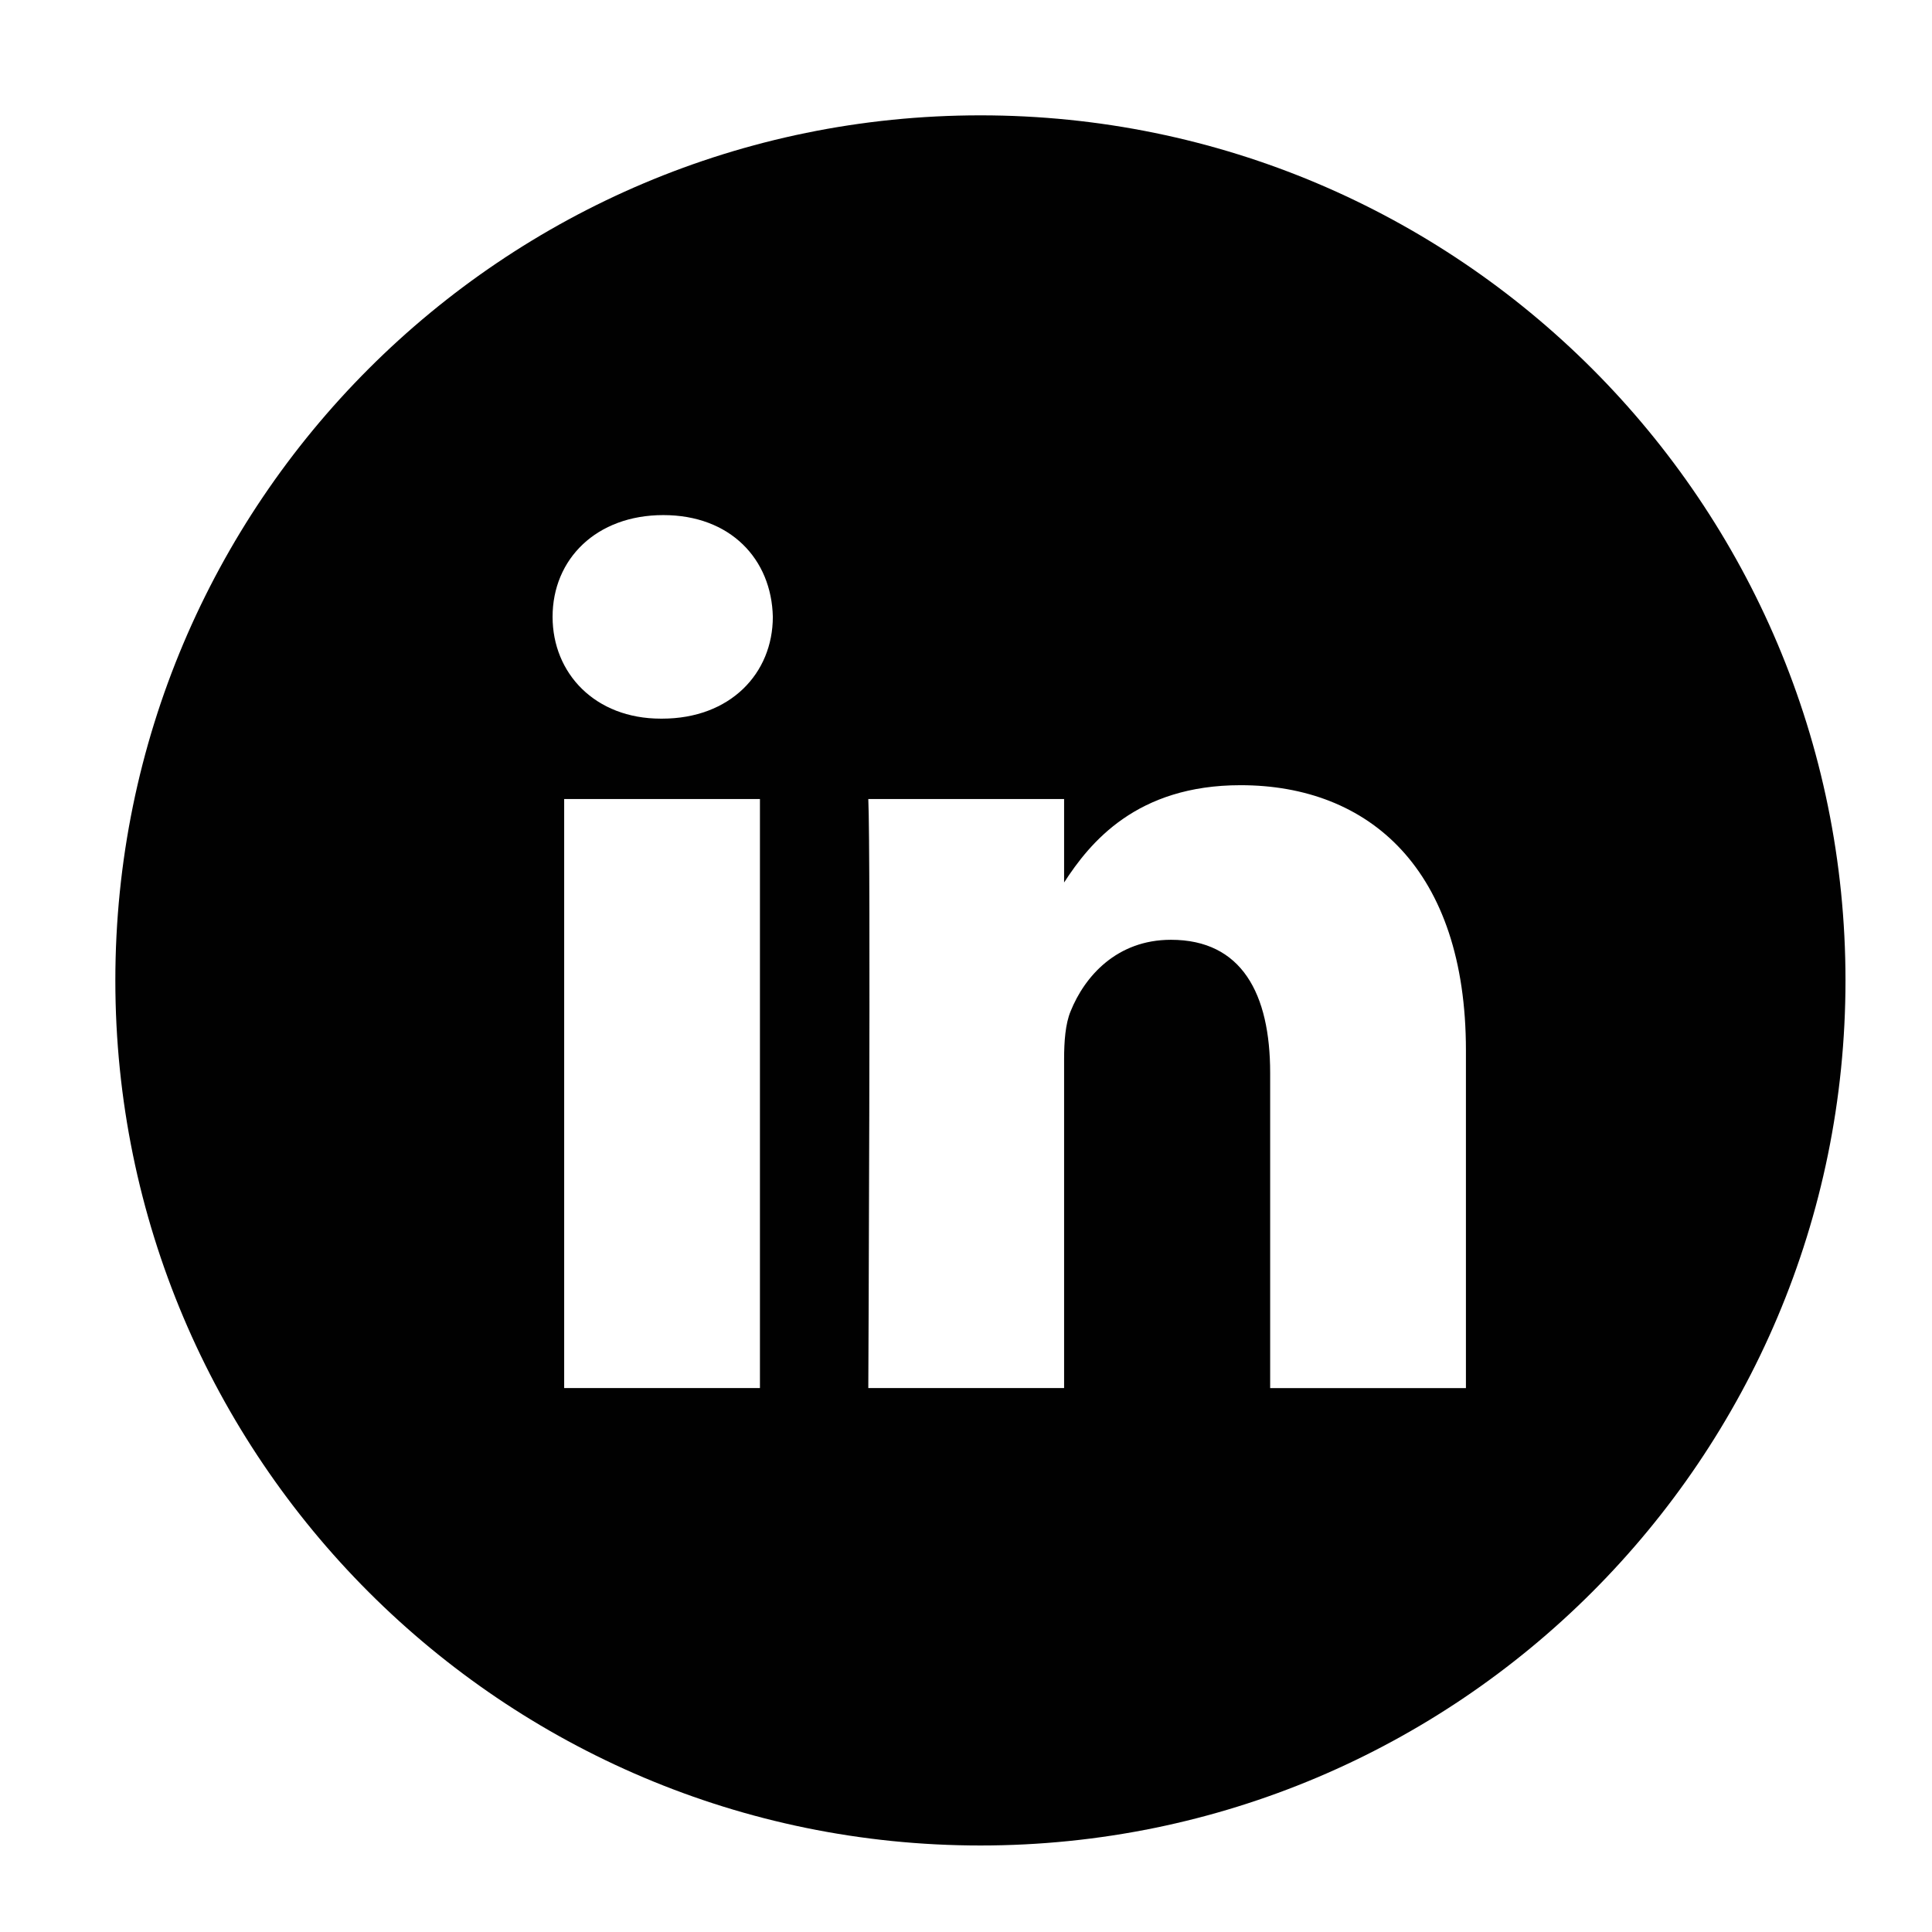
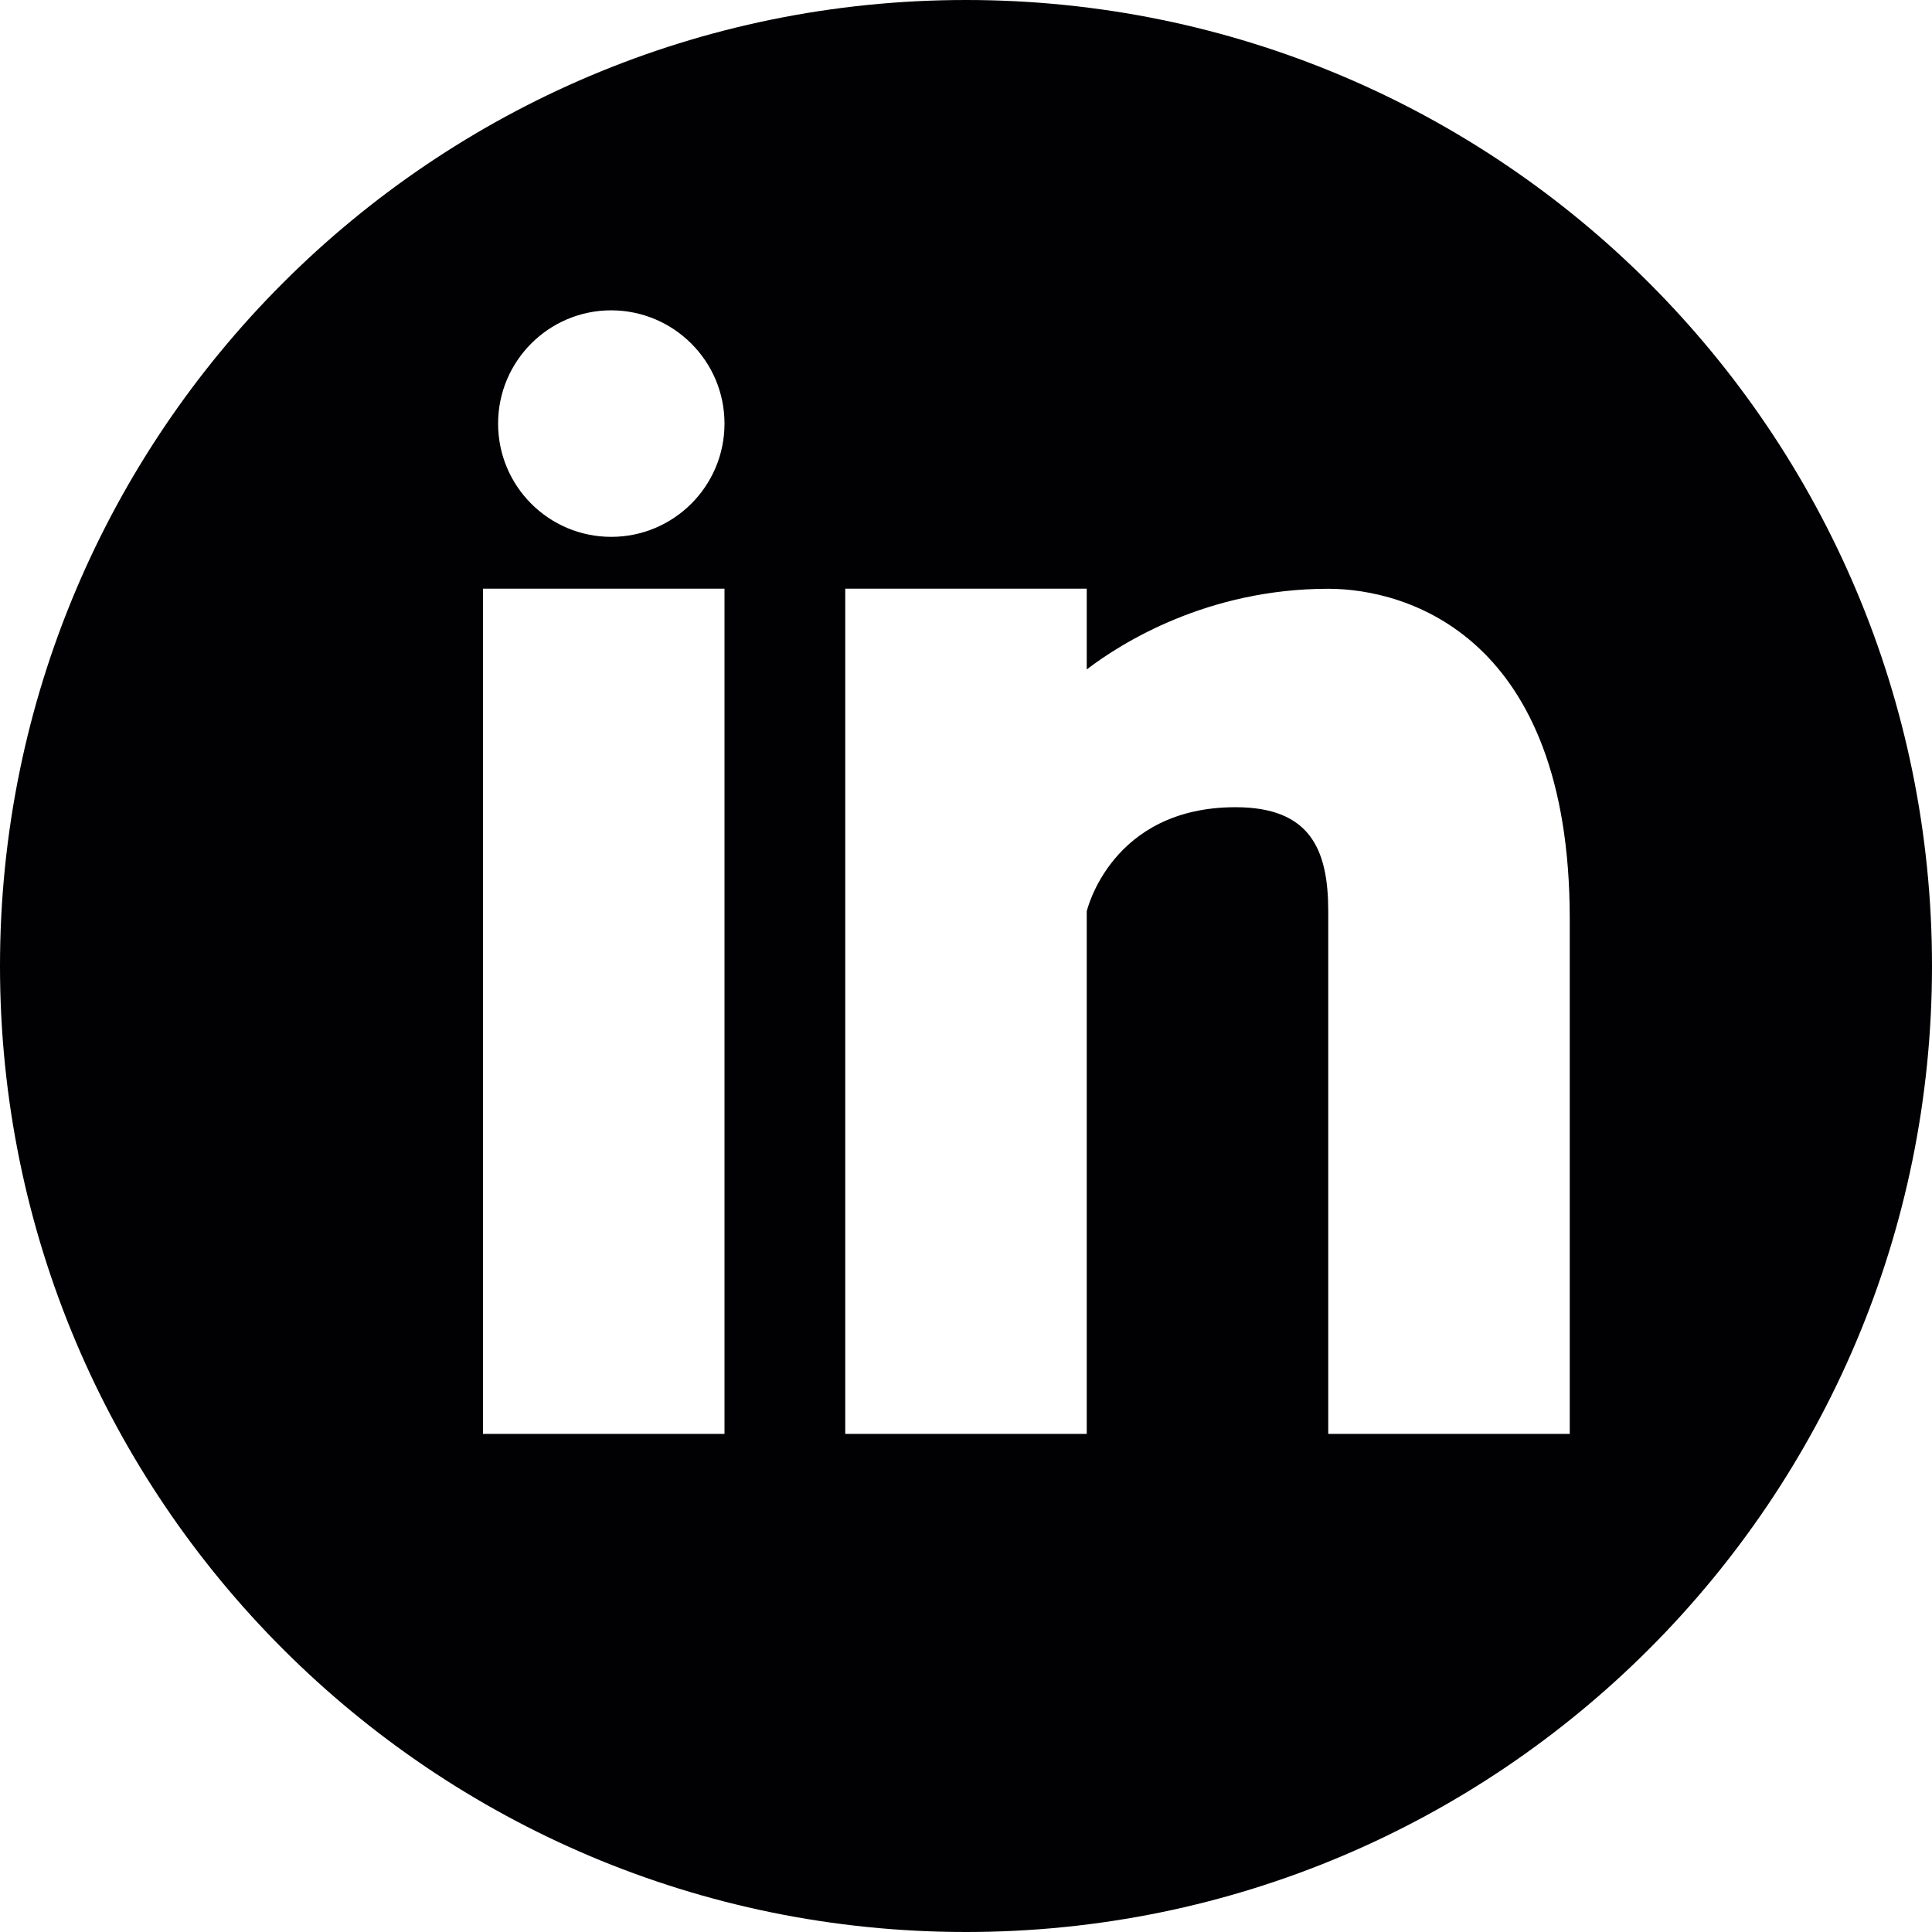
- <svg xmlns="http://www.w3.org/2000/svg" height="67px" id="Layer_1" style="enable-background:new 0 0 67 67;" version="1.1" viewBox="0 0 67 67" width="67px" xml:space="preserve">
-   <path d="M50.837,48.137V36.425c0-6.275-3.35-9.195-7.816-9.195  c-3.604,0-5.219,1.983-6.119,3.374V27.71h-6.79c0.09,1.917,0,20.427,0,20.427h6.79V36.729c0-0.609,0.044-1.219,0.224-1.655  c0.49-1.22,1.607-2.483,3.482-2.483c2.458,0,3.44,1.873,3.44,4.618v10.929H50.837z M22.959,24.922c2.367,0,3.842-1.57,3.842-3.531  c-0.044-2.003-1.475-3.528-3.797-3.528s-3.841,1.524-3.841,3.528c0,1.961,1.474,3.531,3.753,3.531H22.959z M34,64  C17.432,64,4,50.568,4,34C4,17.431,17.432,4,34,4s30,13.431,30,30C64,50.568,50.568,64,34,64z M26.354,48.137V27.71h-6.789v20.427  H26.354z" style="fill-rule:evenodd;clip-rule:evenodd;fill:#010101;" />
+ <svg xmlns="http://www.w3.org/2000/svg" version="1.1" id="Capa_1" x="0px" y="0px" viewBox="0 0 486.392 486.392" style="enable-background:new 0 0 486.392 486.392;" xml:space="preserve">
+   <g>
+     <g>
+       <g>
+         <path style="fill:#010002;" d="M243.196,0C108.891,0,0,108.891,0,243.196s108.891,243.196,243.196,243.196     s243.196-108.891,243.196-243.196C486.392,108.861,377.501,0,243.196,0z M182.397,360.994h-60.799V148.197h60.799V360.994z      M153.882,135.156c-15.747,0-28.484-12.768-28.484-28.515s12.768-28.515,28.484-28.515c15.747,0.03,28.515,12.798,28.515,28.515     C182.397,122.388,169.629,135.156,153.882,135.156z M395.193,360.994h-60.799V229.425c0-15.413-4.408-26.204-23.347-26.204     c-31.403,0-37.452,26.204-37.452,26.204v131.569h-60.799V148.197h60.799v20.337c8.694-6.657,30.399-20.307,60.799-20.307     c19.699,0,60.799,11.795,60.799,83.051V360.994z" />
+       </g>
+     </g>
+     <g>
+ 	</g>
+     <g>
+ 	</g>
+     <g>
+ 	</g>
+     <g>
+ 	</g>
+     <g>
+ 	</g>
+     <g>
+ 	</g>
+     <g>
+ 	</g>
+     <g>
+ 	</g>
+     <g>
+ 	</g>
+     <g>
+ 	</g>
+     <g>
+ 	</g>
+     <g>
+ 	</g>
+     <g>
+ 	</g>
+     <g>
+ 	</g>
+     <g>
+ 	</g>
+   </g>
+   <g>
+ </g>
+   <g>
+ </g>
+   <g>
+ </g>
+   <g>
+ </g>
+   <g>
+ </g>
+   <g>
+ </g>
+   <g>
+ </g>
+   <g>
+ </g>
+   <g>
+ </g>
+   <g>
+ </g>
+   <g>
+ </g>
+   <g>
+ </g>
+   <g>
+ </g>
+   <g>
+ </g>
+   <g>
+ </g>
</svg>
